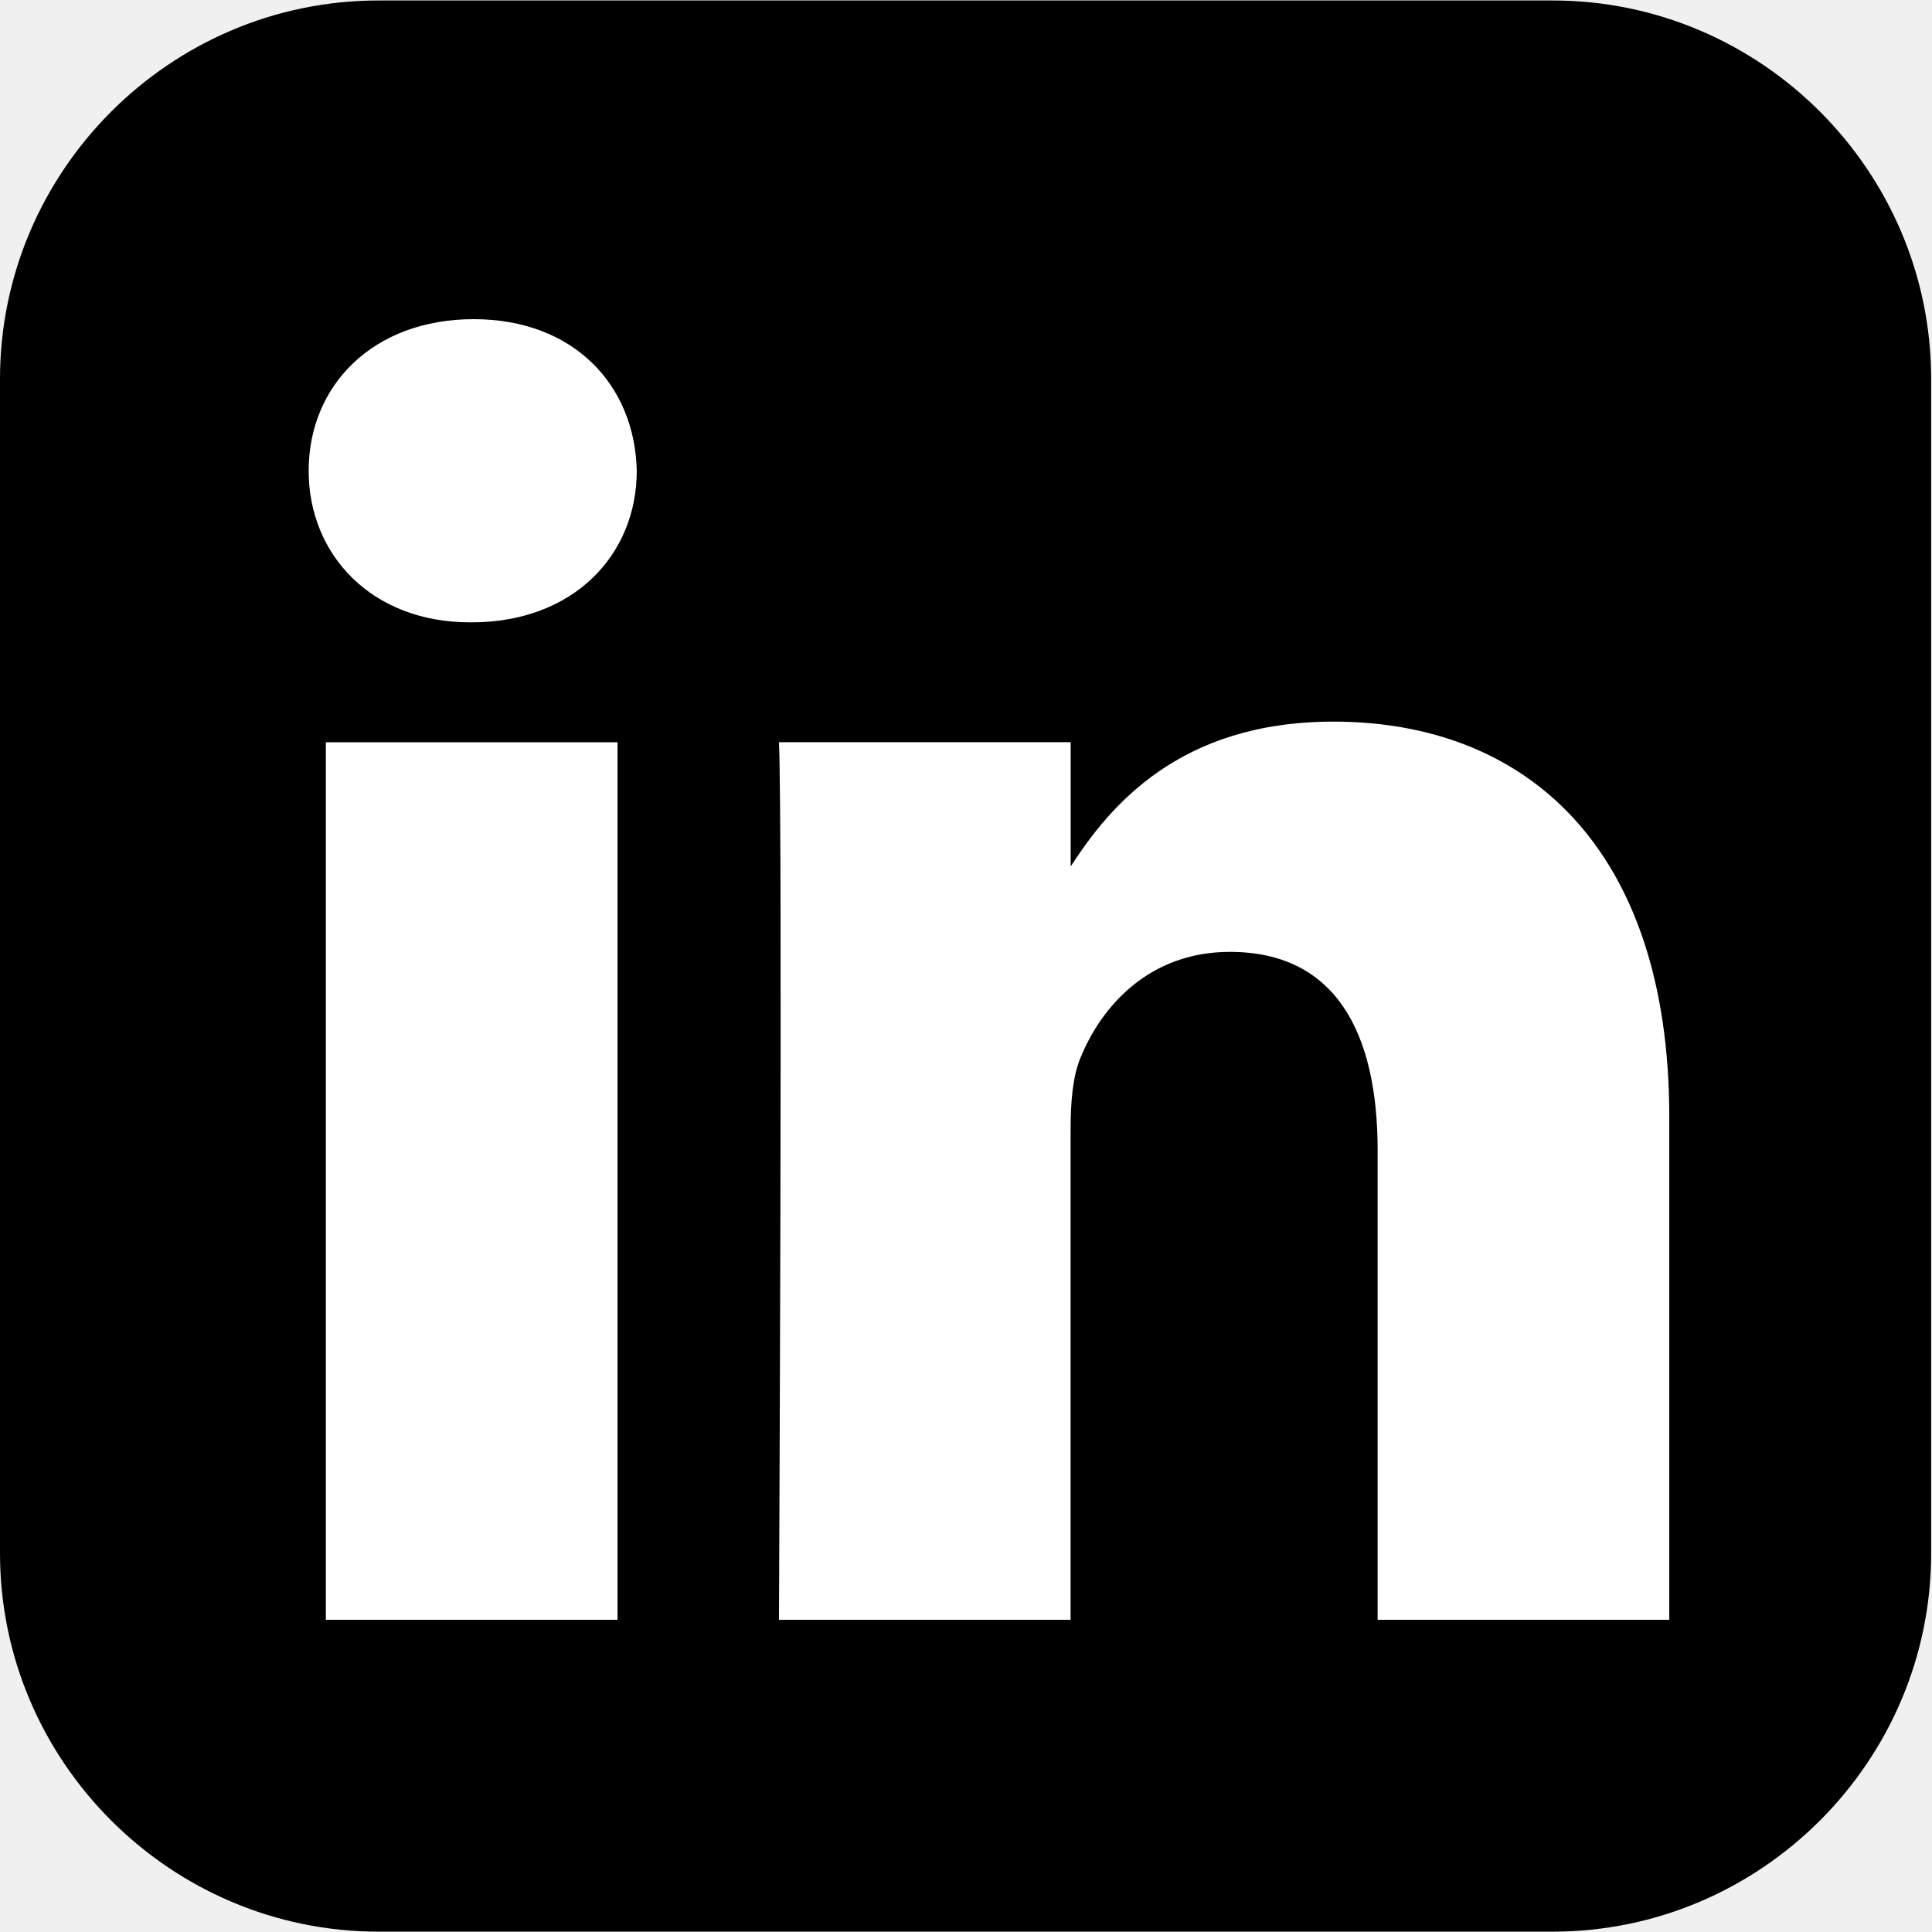
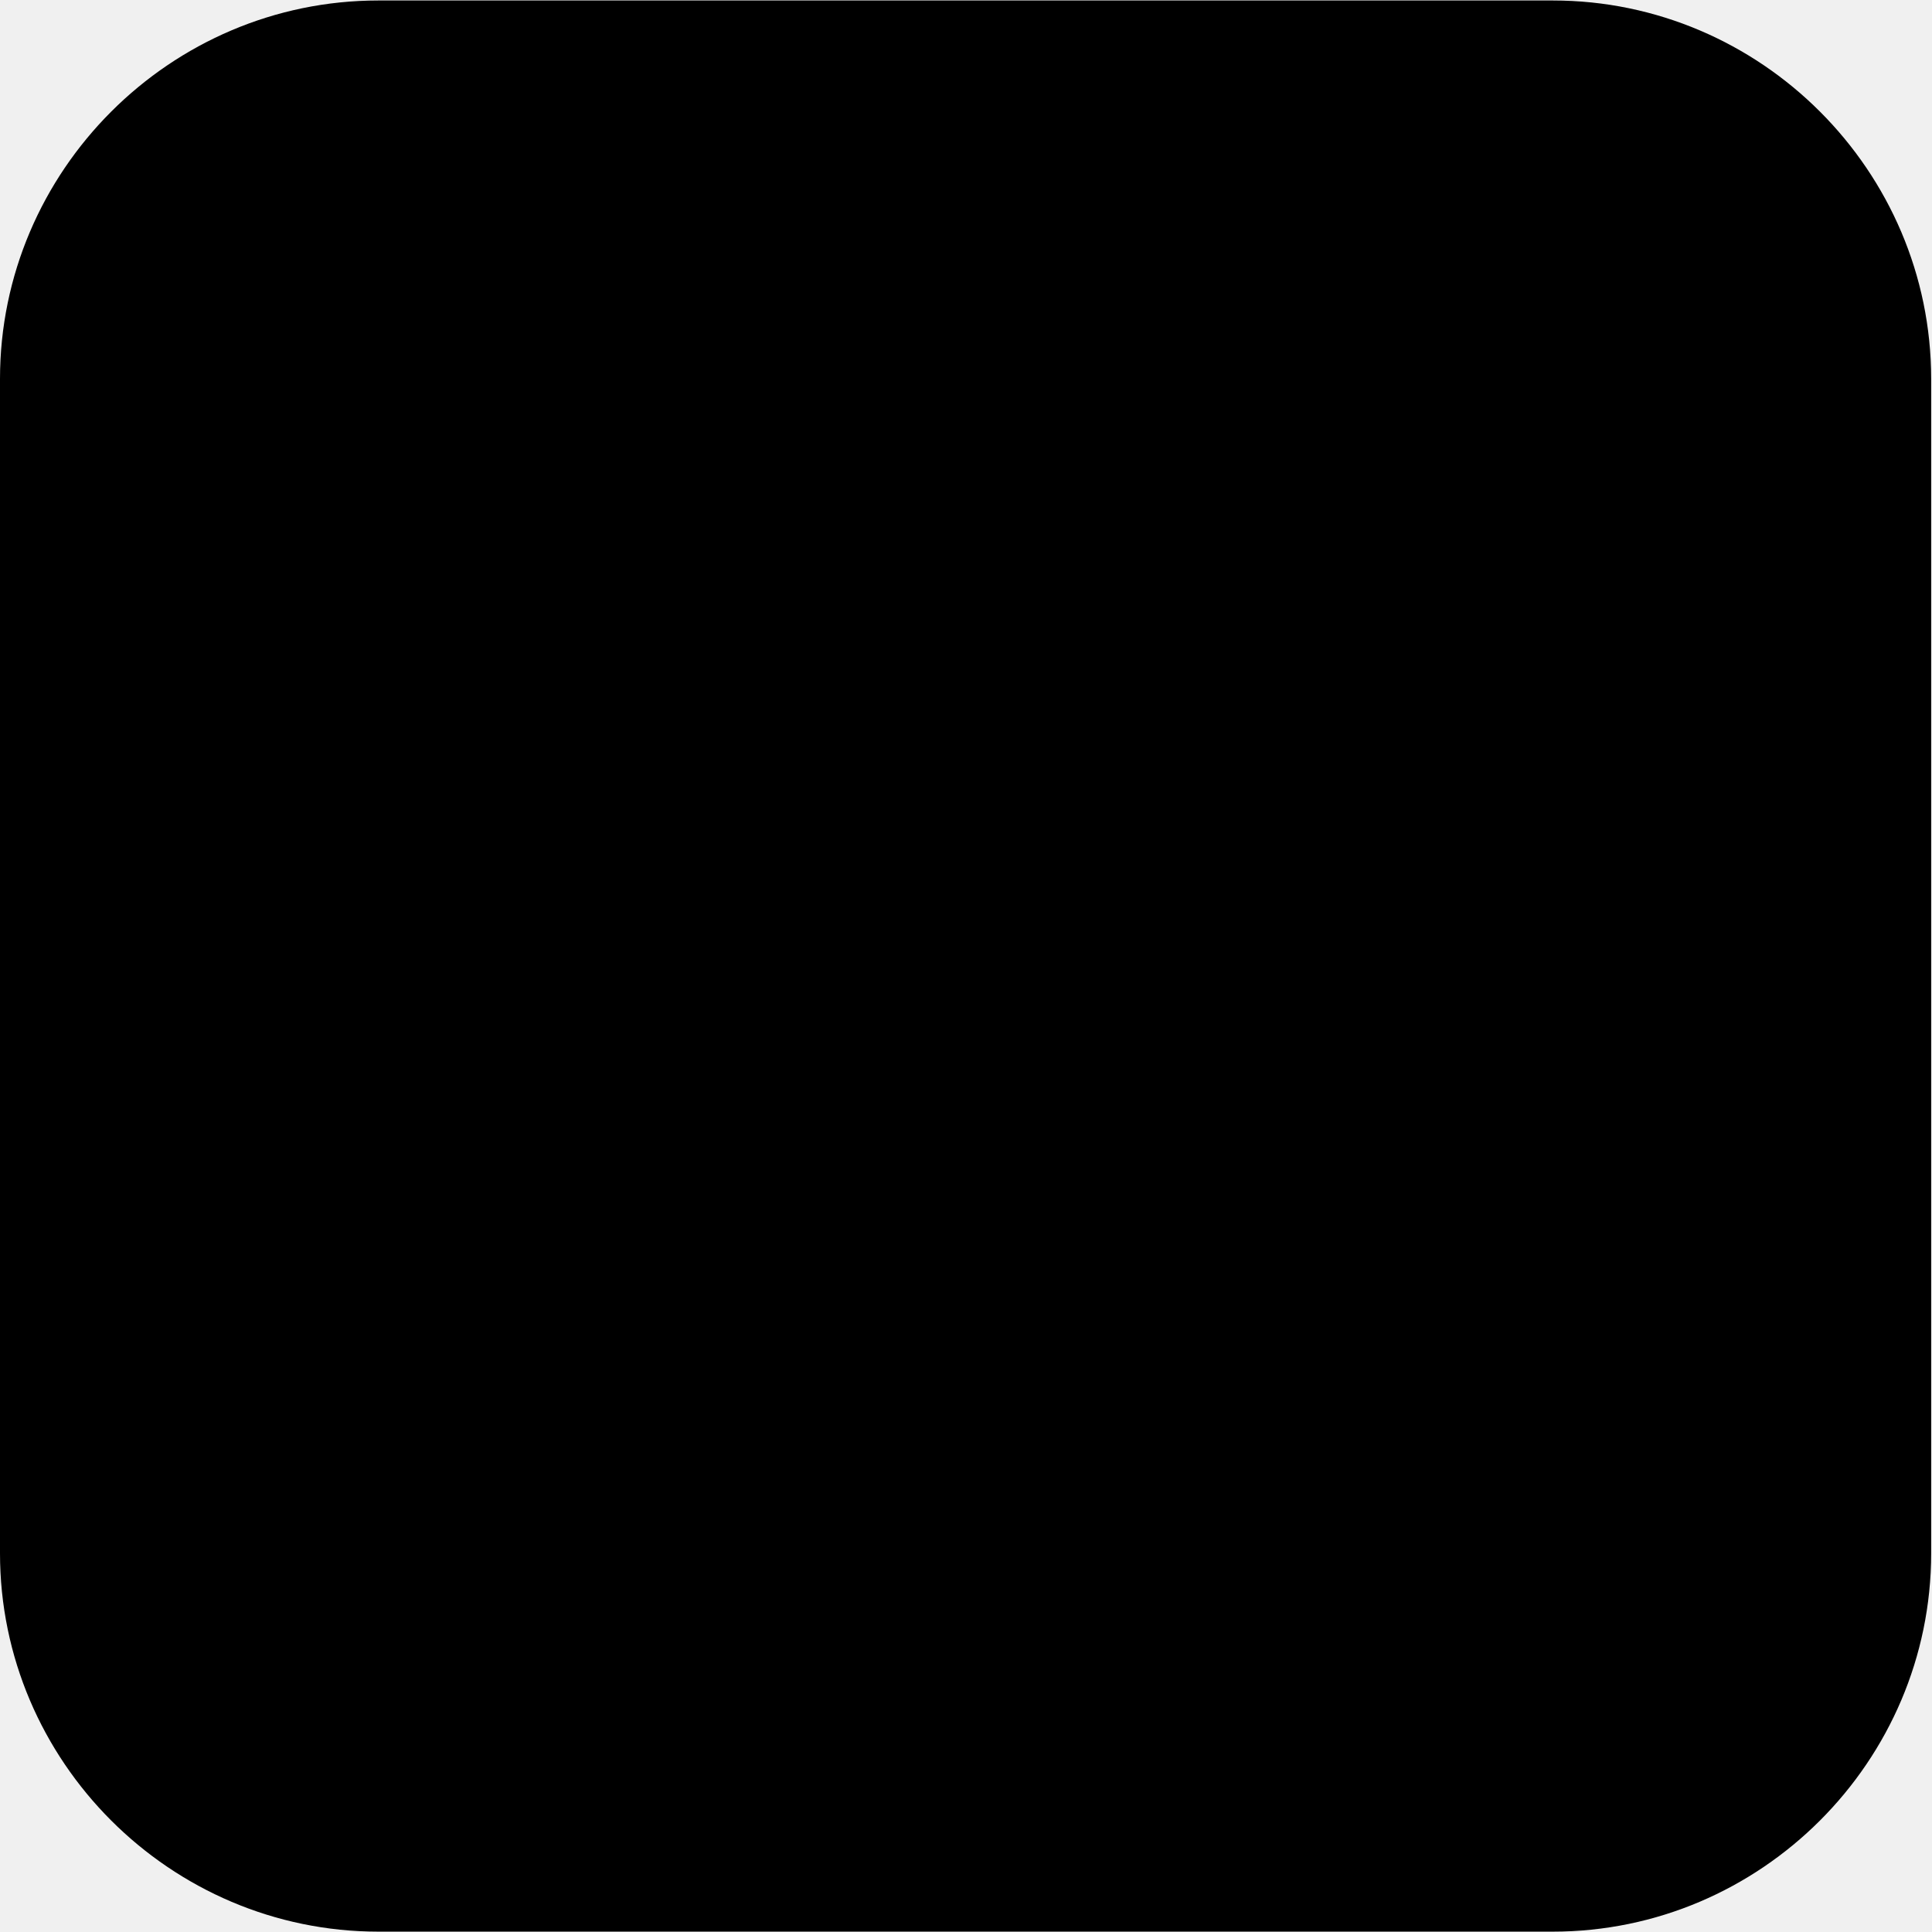
<svg xmlns="http://www.w3.org/2000/svg" width="1000" height="1000" viewBox="0 0 1000 1000">
-   <path class="linkedin__square" d="M195.877,0.25C88.16,0.25,0,88.408,0,196.127v607.841c0,107.717,88.158,195.845,195.877,195.845h607.841 c107.719,0,195.846-88.127,195.846-195.845V196.127C999.563,88.41,911.436,0.25,803.718,0.25H195.877L195.877,0.25z" />
-   <path class="linkedin__dot" fill="#fff" d="M245.143,165.198c51.648,0,83.461,33.906,84.443,78.475c0,43.585-32.797,78.444-85.442,78.444h-0.969 c-50.665,0-83.412-34.857-83.412-78.444C159.763,199.105,193.501,165.198,245.143,165.198L245.143,165.198z" />
-   <path class="linkedin__n" fill="#fff" d="M690.223,373.508c99.329,0,173.79,64.922,173.79,204.437v260.448H713.06V595.406 c0-61.061-21.847-102.719-76.476-102.719c-41.704,0-66.562,28.078-77.476,55.202c-3.987,9.704-4.968,23.257-4.968,36.832v253.671 H403.188c0,0,1.981-411.612,0-454.232h150.984v64.324C574.232,417.534,610.114,373.507,690.223,373.508L690.223,373.508z" />
-   <polygon class="linkedin__I" fill="#fff" points="168.667,384.193 319.62,384.193 319.62,838.395 168.667,838.395 168.667,384.193 " />
+   <path class="linkedin_square" d="M195.877,0.25C88.16,0.25,0,88.408,0,196.127v607.841c0,107.717,88.158,195.845,195.877,195.845h607.841 c107.719,0,195.846-88.127,195.846-195.845V196.127C999.563,88.41,911.436,0.25,803.718,0.25H195.877L195.877,0.25z" />
+   <path class="linkedin_dot" d="M245.143,165.198c51.648,0,83.461,33.906,84.443,78.475c0,43.585-32.797,78.444-85.442,78.444h-0.969 c-50.665,0-83.412-34.857-83.412-78.444C159.763,199.105,193.501,165.198,245.143,165.198L245.143,165.198z" />
+   <path class="linkedin_n" d="M690.223,373.508c99.329,0,173.79,64.922,173.79,204.437v260.448H713.06V595.406 c0-61.061-21.847-102.719-76.476-102.719c-41.704,0-66.562,28.078-77.476,55.202c-3.987,9.704-4.968,23.257-4.968,36.832v253.671 H403.188c0,0,1.981-411.612,0-454.232h150.984v64.324C574.232,417.534,610.114,373.507,690.223,373.508L690.223,373.508z" />
+   <polygon class="linkedin_i" points="168.667,384.193 319.62,384.193 319.62,838.395 168.667,838.395 168.667,384.193 " />
</svg>
